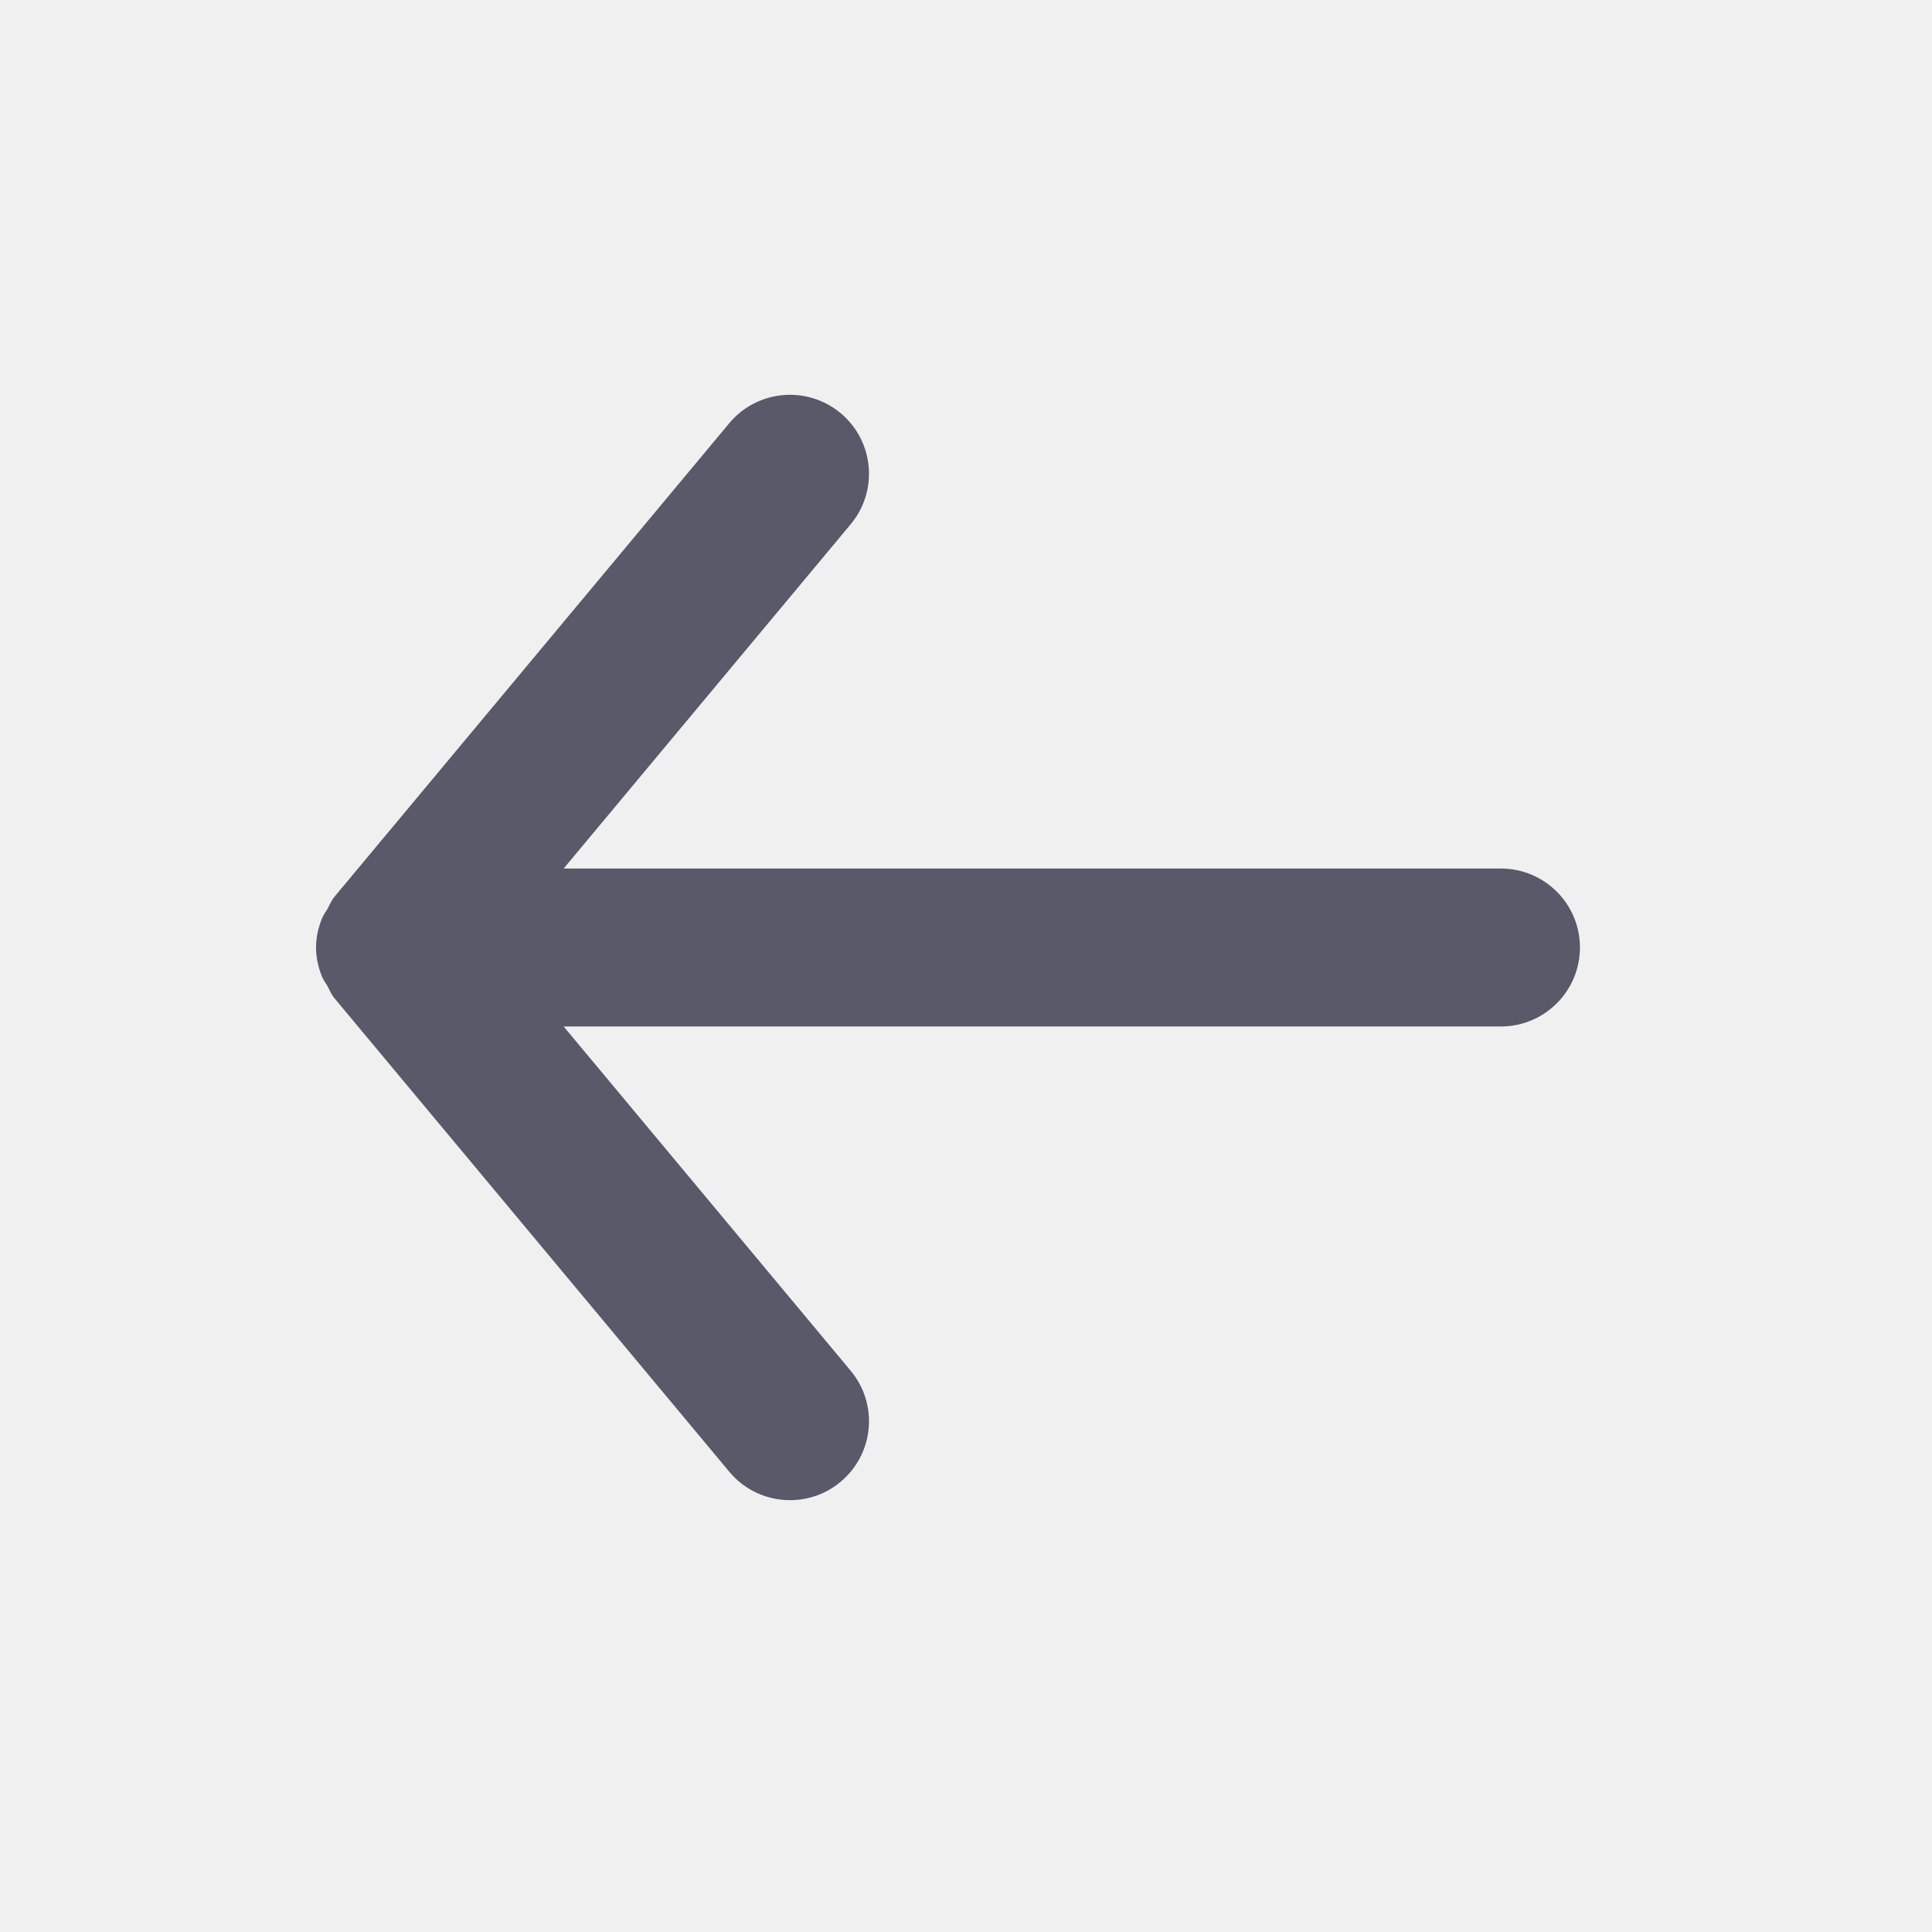
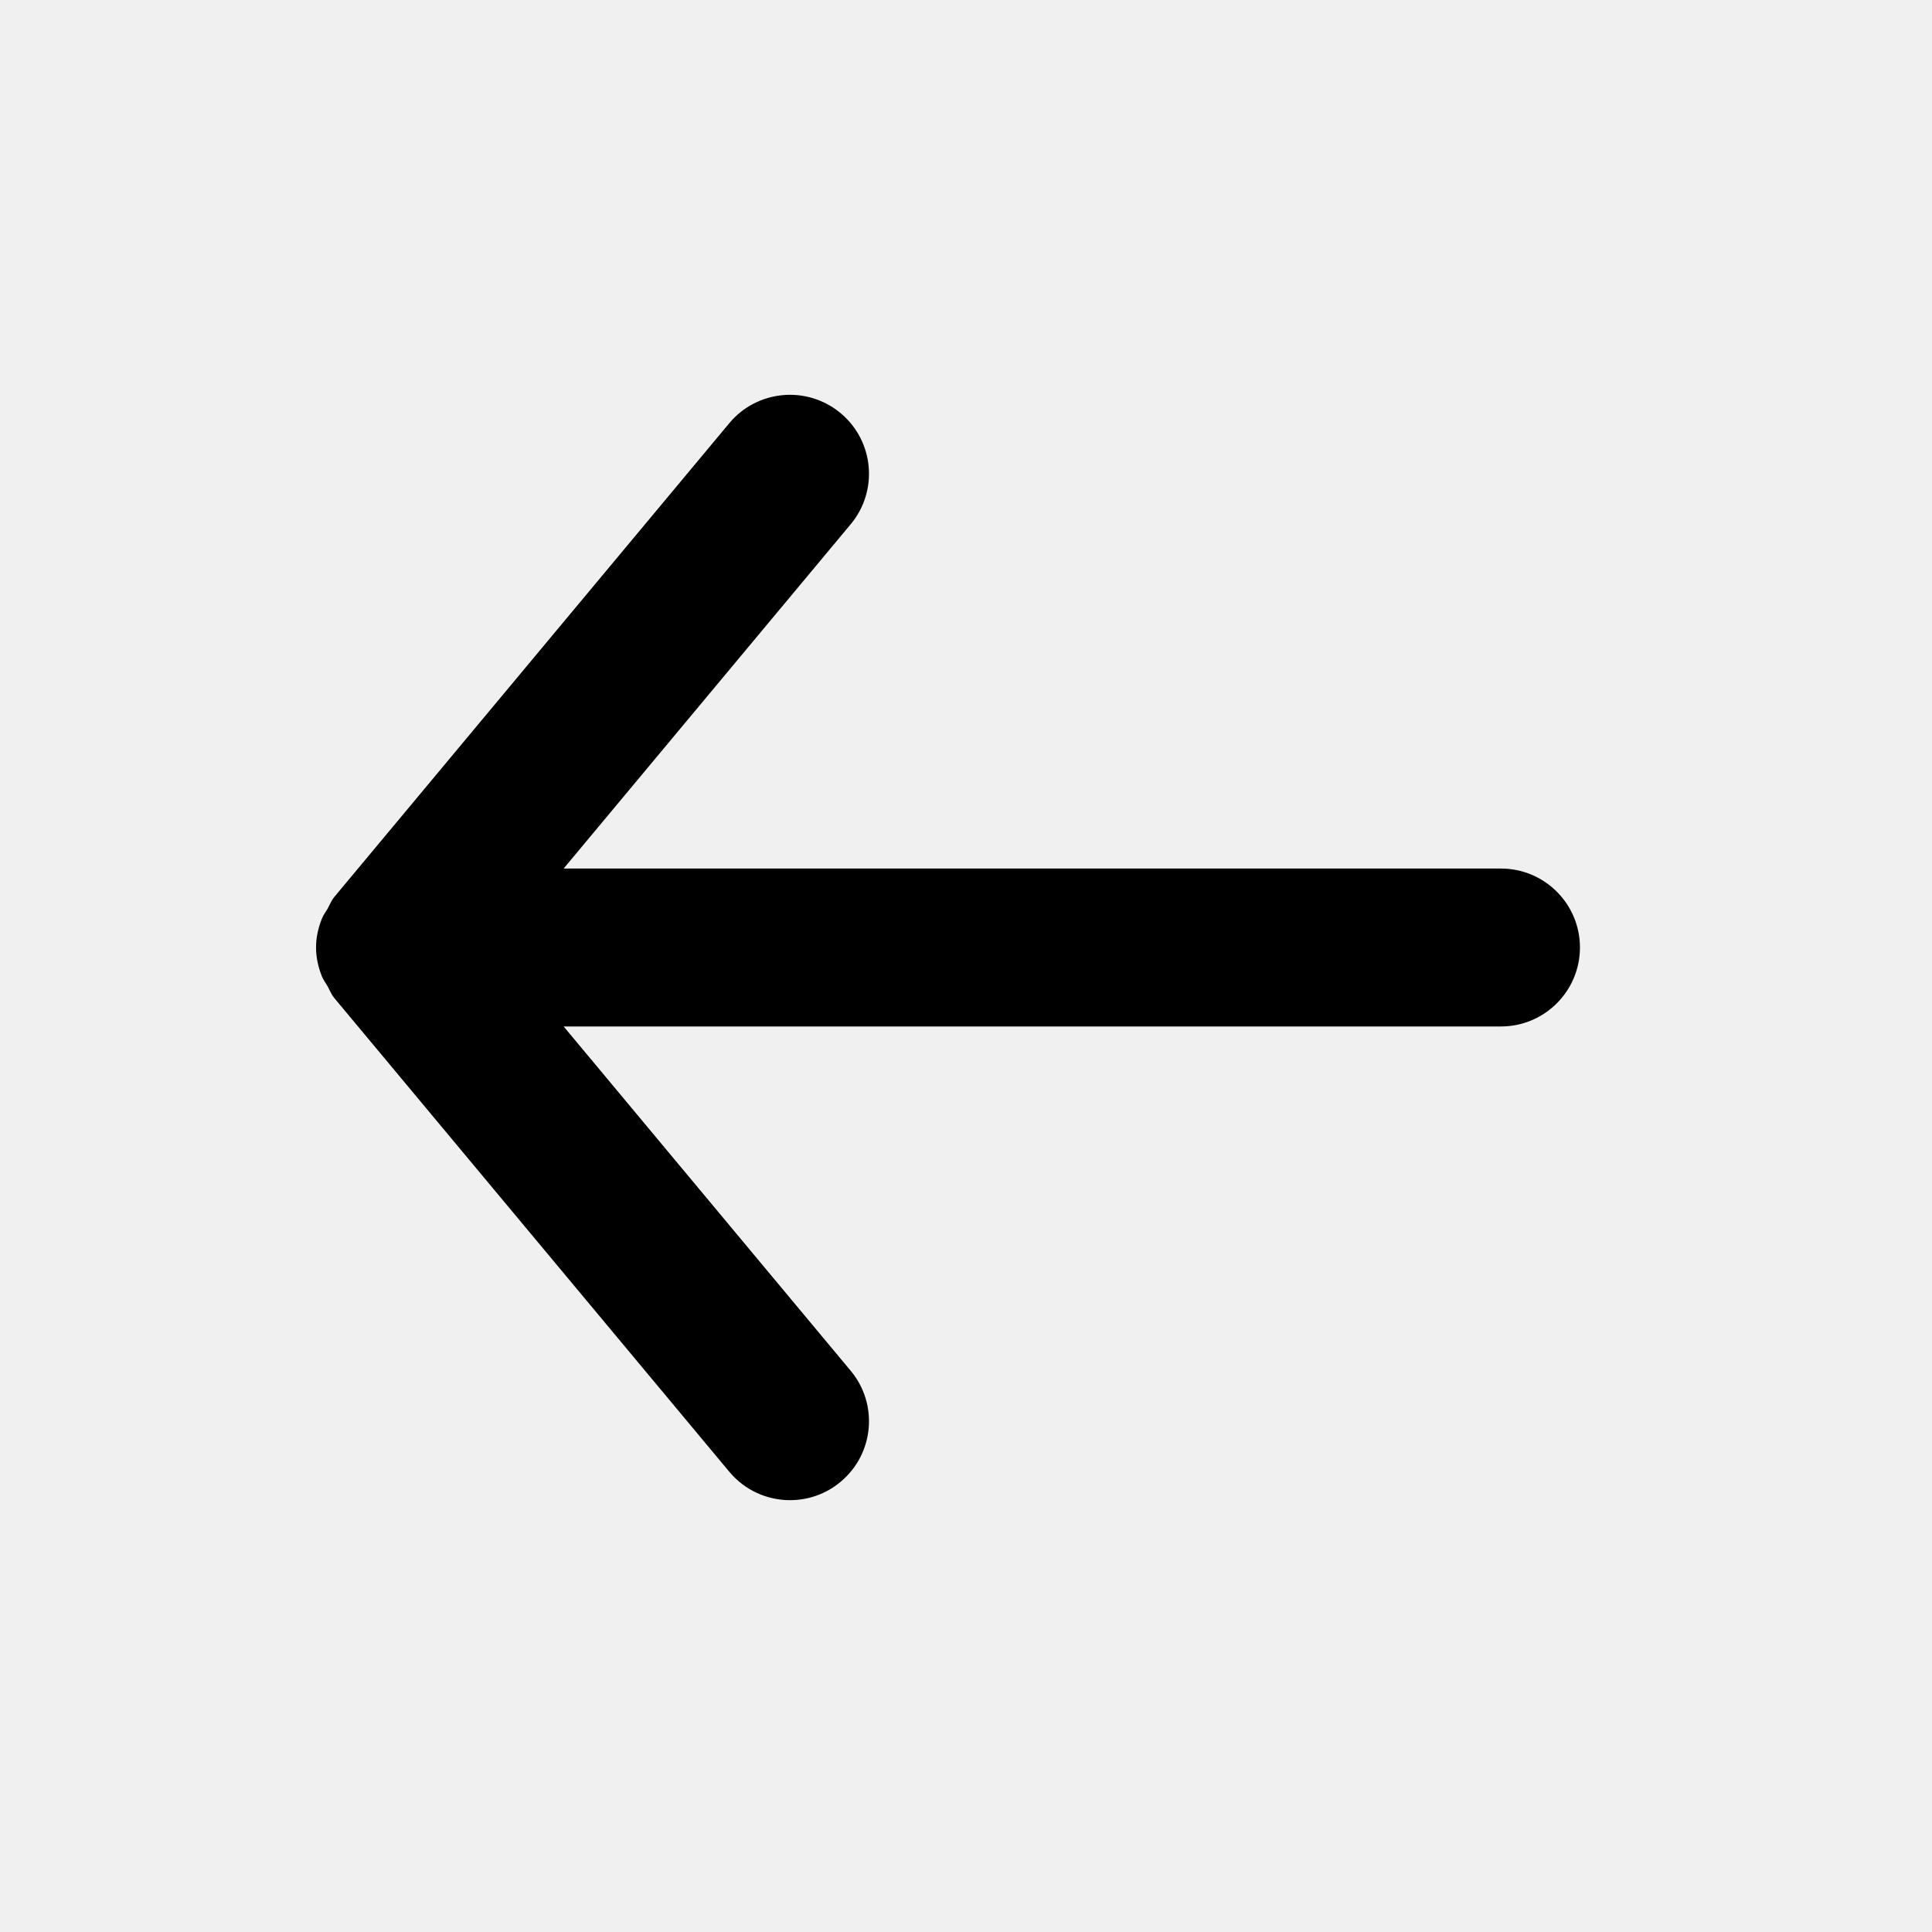
- <svg xmlns="http://www.w3.org/2000/svg" width="27" height="27" viewBox="0 0 27 27" fill="none">
-   <path fill-rule="evenodd" clip-rule="evenodd" d="M20.976 12.138H7.877L11.888 7.327C12.279 6.859 12.215 6.163 11.747 5.773C11.277 5.383 10.582 5.447 10.192 5.914L4.672 12.535C4.629 12.587 4.607 12.648 4.575 12.705C4.548 12.751 4.516 12.791 4.497 12.842C4.447 12.969 4.417 13.102 4.417 13.237C4.417 13.238 4.416 13.24 4.416 13.241C4.416 13.242 4.417 13.245 4.417 13.246C4.417 13.38 4.447 13.514 4.497 13.641C4.516 13.692 4.548 13.731 4.575 13.778C4.607 13.835 4.629 13.896 4.672 13.948L10.192 20.568C10.411 20.83 10.724 20.965 11.04 20.965C11.29 20.965 11.54 20.882 11.747 20.709C12.215 20.32 12.279 19.624 11.888 19.156L7.877 14.345H20.976C21.585 14.345 22.08 13.851 22.08 13.241C22.08 12.632 21.585 12.138 20.976 12.138Z" fill="#585969" />
+ <svg xmlns="http://www.w3.org/2000/svg" width="27" height="27" viewBox="0 0 27 27" fill="black">
+   <path fill-rule="evenodd" clip-rule="evenodd" d="M20.976 12.138H7.877L11.888 7.327C12.279 6.859 12.215 6.163 11.747 5.773C11.277 5.383 10.582 5.447 10.192 5.914L4.672 12.535C4.629 12.587 4.607 12.648 4.575 12.705C4.548 12.751 4.516 12.791 4.497 12.842C4.447 12.969 4.417 13.102 4.417 13.237C4.417 13.238 4.416 13.24 4.416 13.241C4.416 13.242 4.417 13.245 4.417 13.246C4.417 13.38 4.447 13.514 4.497 13.641C4.516 13.692 4.548 13.731 4.575 13.778C4.607 13.835 4.629 13.896 4.672 13.948L10.192 20.568C10.411 20.83 10.724 20.965 11.04 20.965C11.29 20.965 11.54 20.882 11.747 20.709C12.215 20.32 12.279 19.624 11.888 19.156L7.877 14.345H20.976C21.585 14.345 22.08 13.851 22.08 13.241C22.08 12.632 21.585 12.138 20.976 12.138Z" fill="black" />
  <mask id="mask0" style="mask-type:alpha" maskUnits="userSpaceOnUse" x="4" y="5" width="19" height="16">
    <path fill-rule="evenodd" clip-rule="evenodd" d="M20.976 12.138H7.877L11.888 7.327C12.279 6.859 12.215 6.163 11.747 5.773C11.277 5.383 10.582 5.447 10.192 5.914L4.672 12.535C4.629 12.587 4.607 12.648 4.575 12.705C4.548 12.751 4.516 12.791 4.497 12.842C4.447 12.969 4.417 13.102 4.417 13.237C4.417 13.238 4.416 13.24 4.416 13.241C4.416 13.242 4.417 13.245 4.417 13.246C4.417 13.38 4.447 13.514 4.497 13.641C4.516 13.692 4.548 13.731 4.575 13.778C4.607 13.835 4.629 13.896 4.672 13.948L10.192 20.568C10.411 20.83 10.724 20.965 11.04 20.965C11.29 20.965 11.54 20.882 11.747 20.709C12.215 20.32 12.279 19.624 11.888 19.156L7.877 14.345H20.976C21.585 14.345 22.08 13.851 22.08 13.241C22.08 12.632 21.585 12.138 20.976 12.138Z" fill="white" />
  </mask>
  <g mask="url(#mask0)">
</g>
</svg>
